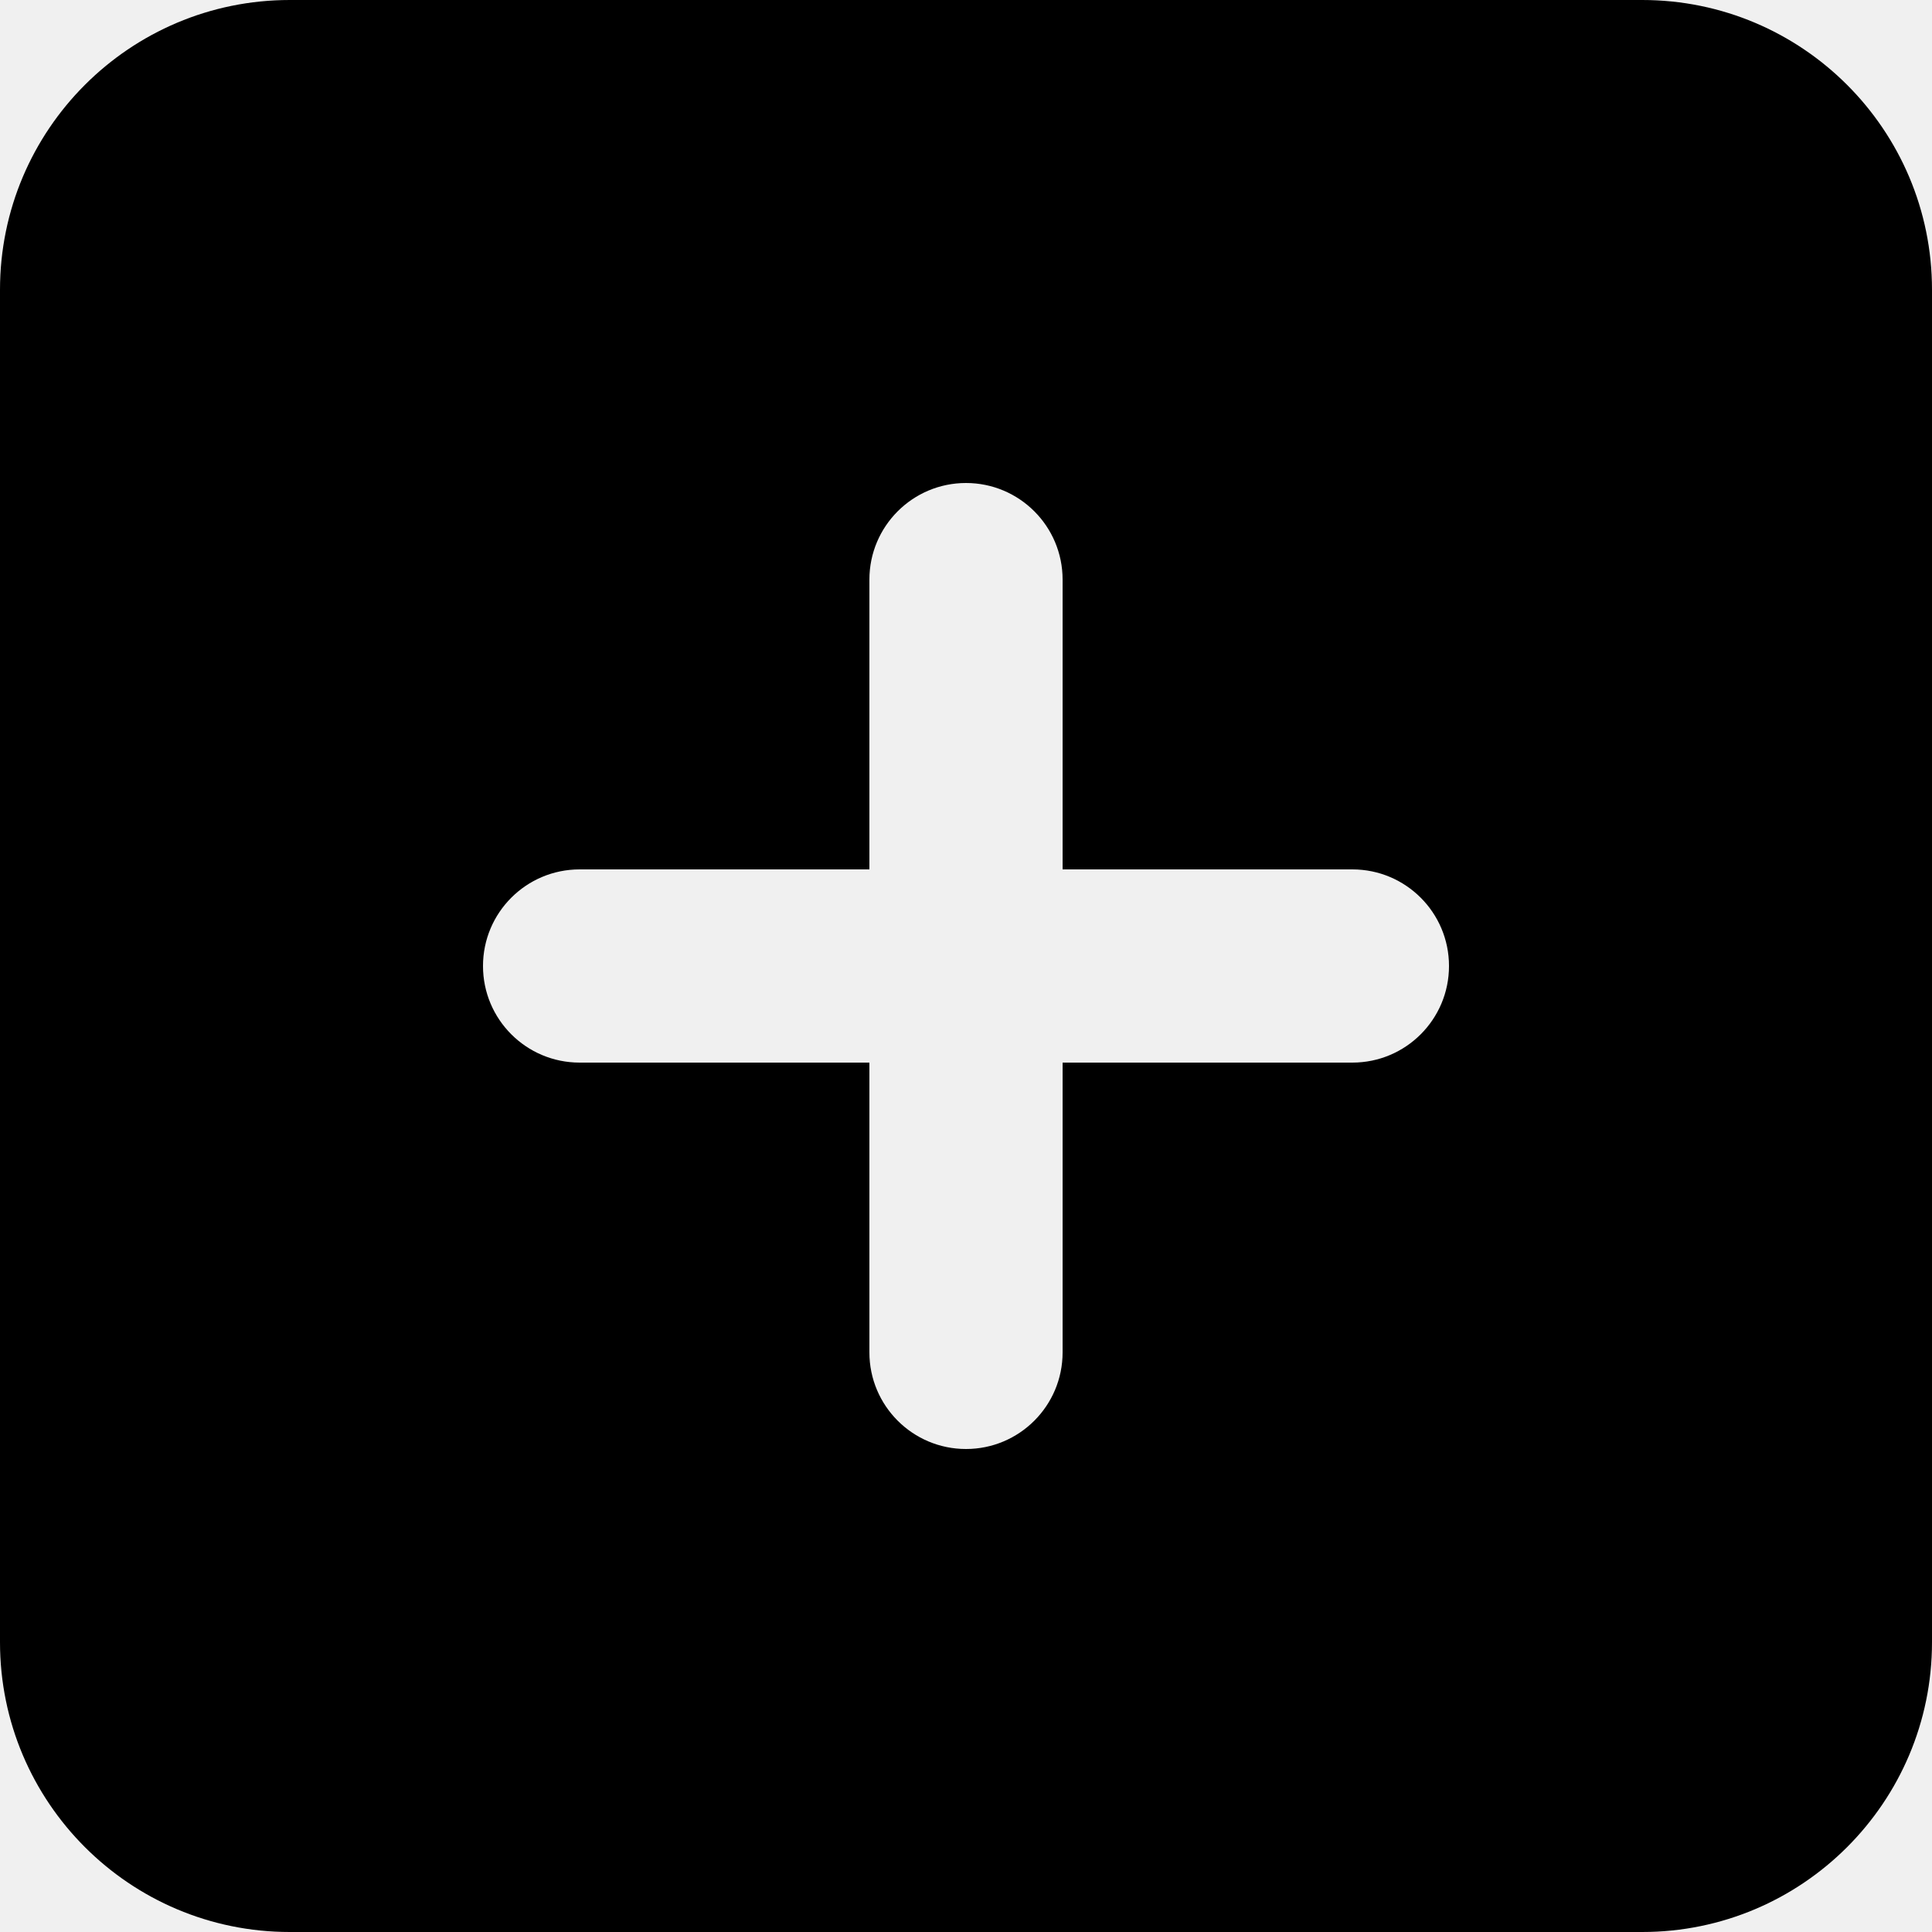
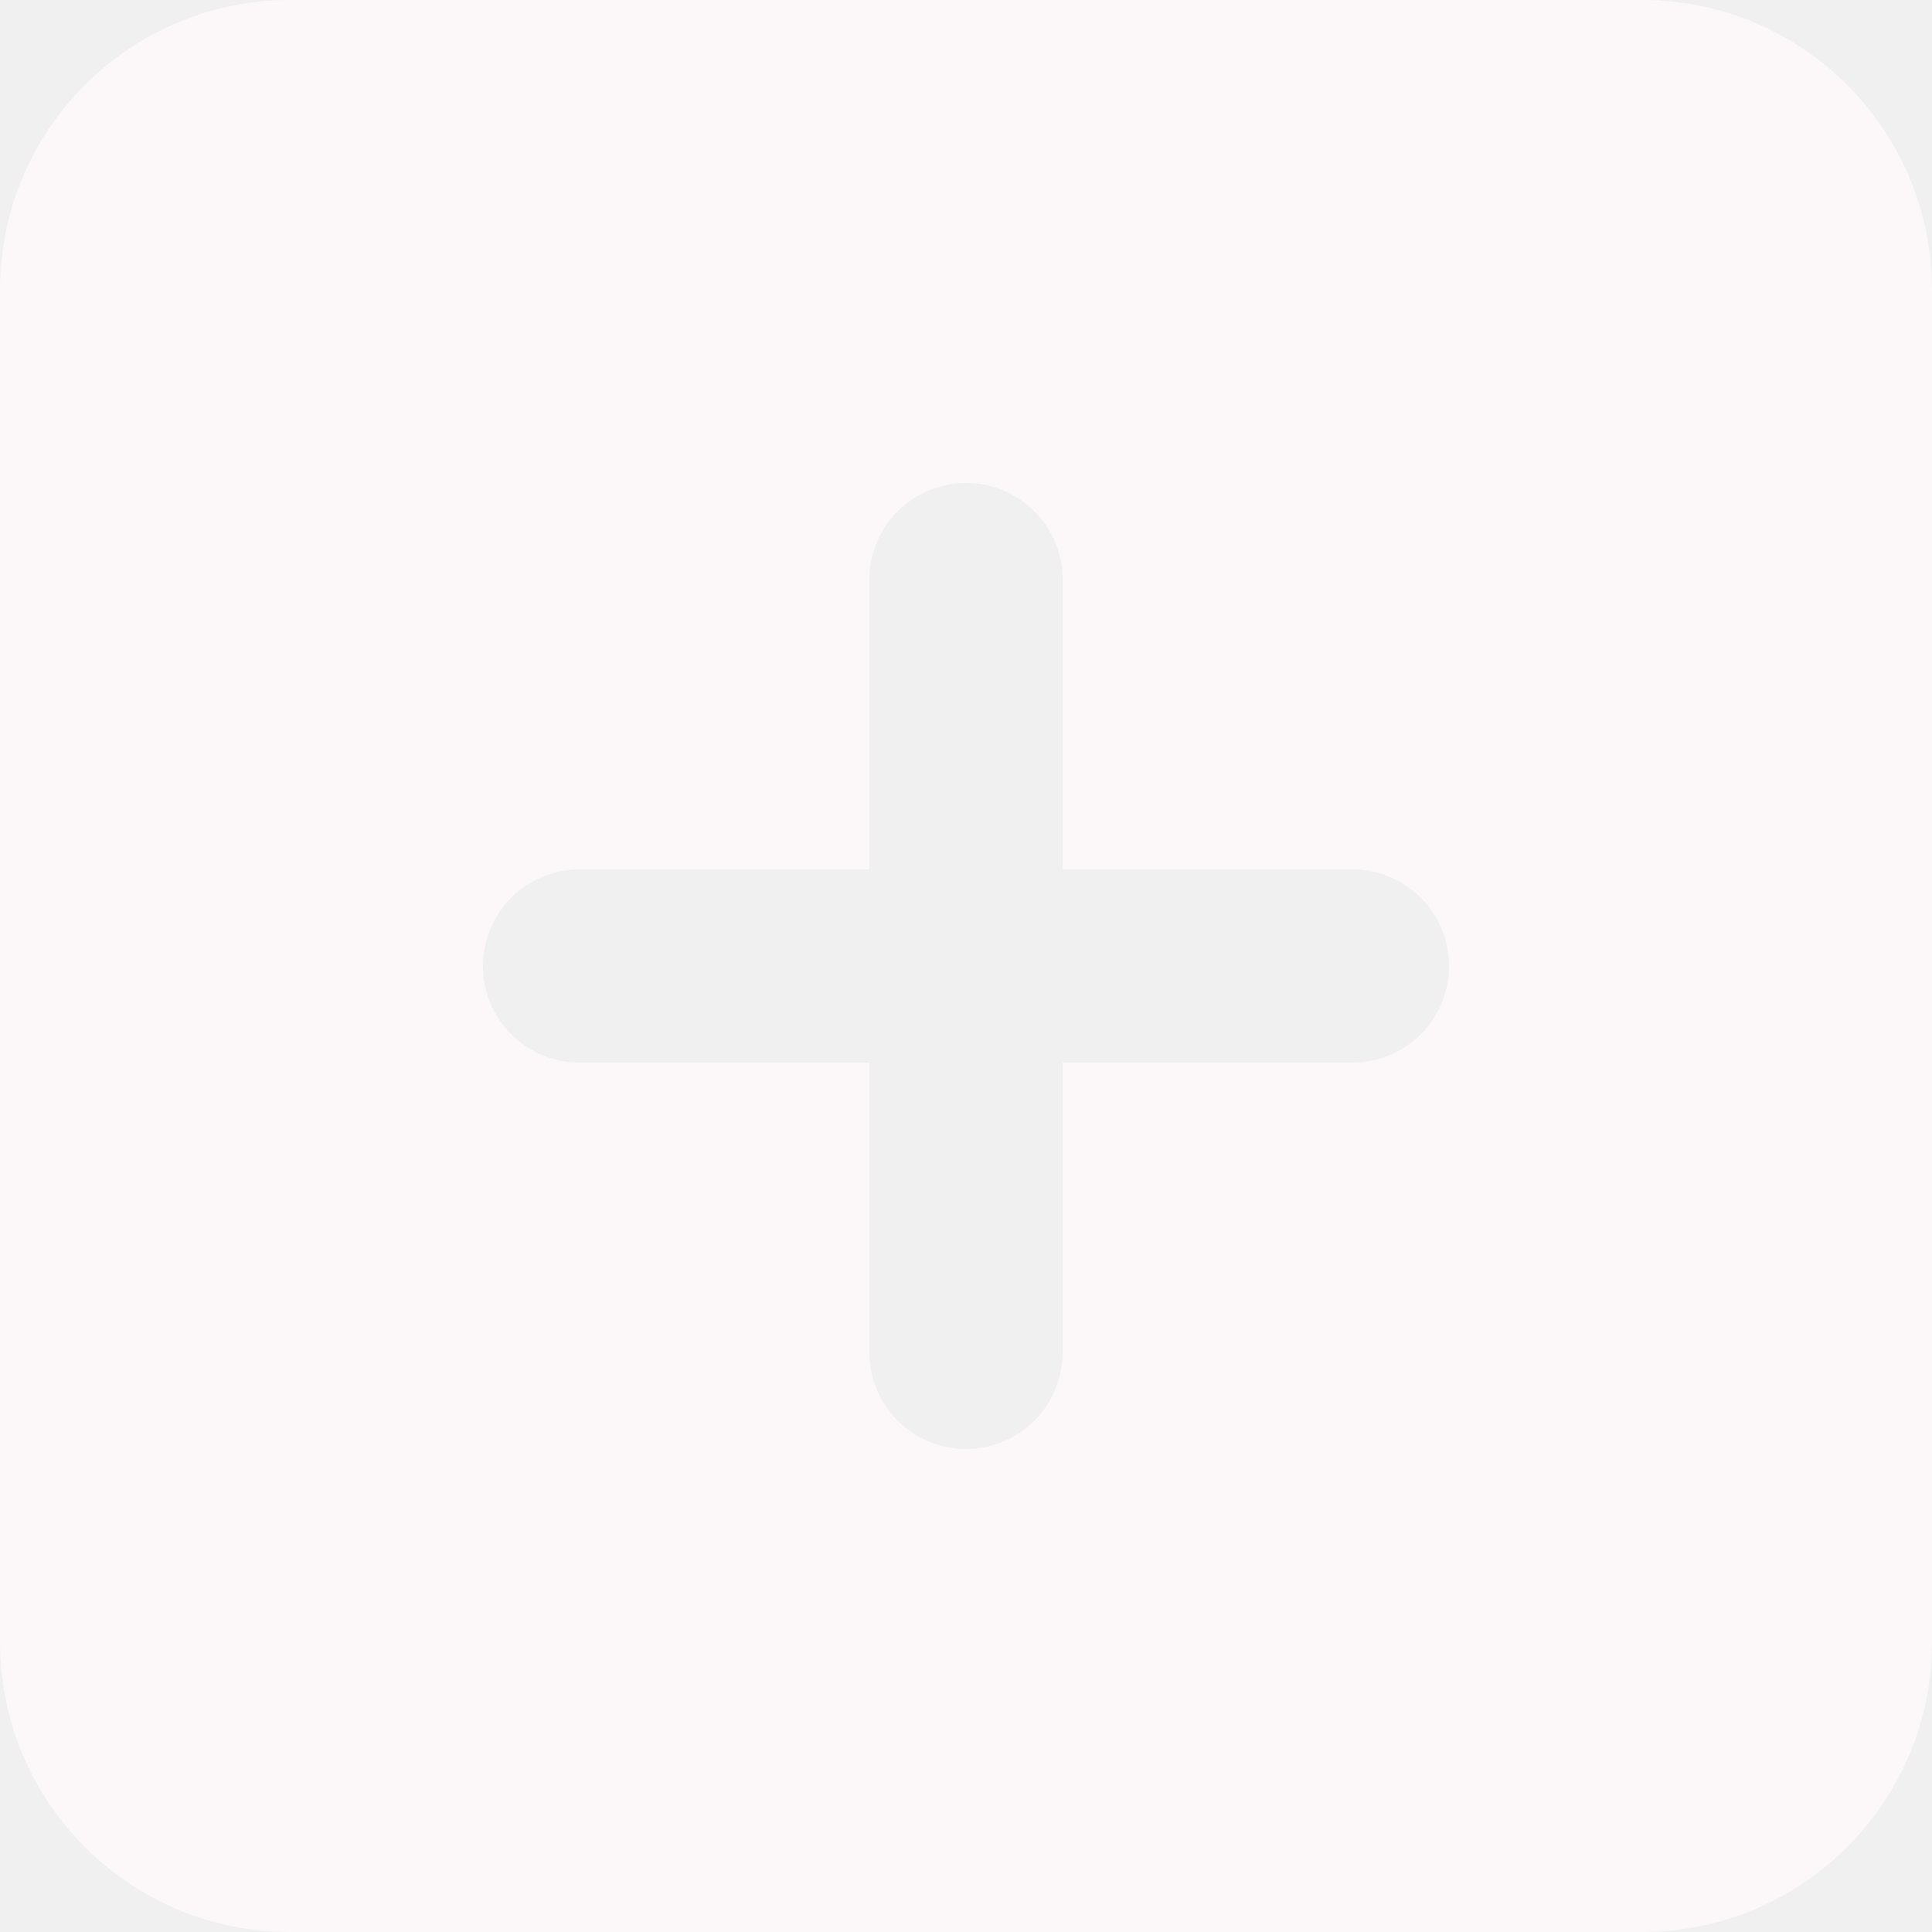
<svg xmlns="http://www.w3.org/2000/svg" width="48" height="48" viewBox="0 0 48 48" fill="none">
  <g clip-path="url(#clip0_191_242)">
-     <path fill-rule="evenodd" clip-rule="evenodd" d="M7.2 0C3.224 0 0 3.224 0 7.2V40.8C0 44.776 3.224 48 7.2 48H40.8C44.776 48 48 44.776 48 40.8V7.2C48 3.224 44.776 0 40.8 0H7.2ZM24 12C25.326 12 26.4 13.075 26.4 14.4V21.6H33.6C34.925 21.6 36 22.674 36 24C36 25.326 34.925 26.4 33.6 26.4H26.4V33.6C26.4 34.925 25.326 36 24 36C22.674 36 21.6 34.925 21.6 33.6V26.4H14.4C13.075 26.4 12 25.326 12 24C12 22.674 13.075 21.6 14.4 21.6H21.6V14.4C21.6 13.075 22.674 12 24 12Z" fill="black" />
+     <path fill-rule="evenodd" clip-rule="evenodd" d="M7.2 0C3.224 0 0 3.224 0 7.2V40.8C0 44.776 3.224 48 7.2 48H40.8C44.776 48 48 44.776 48 40.8V7.2C48 3.224 44.776 0 40.8 0H7.2ZM24 12C25.326 12 26.4 13.075 26.4 14.4V21.6H33.6C34.925 21.6 36 22.674 36 24C36 25.326 34.925 26.4 33.6 26.4H26.4V33.6C26.4 34.925 25.326 36 24 36C22.674 36 21.6 34.925 21.6 33.6V26.4H14.4C13.075 26.4 12 25.326 12 24C12 22.674 13.075 21.6 14.4 21.6H21.6V14.4C21.6 13.075 22.674 12 24 12Z" fill="#FCF7F8" />
  </g>
  <defs>
    <clipPath id="clip0_191_242">
      <rect width="48" height="48" fill="white" />
    </clipPath>
  </defs>
</svg>
